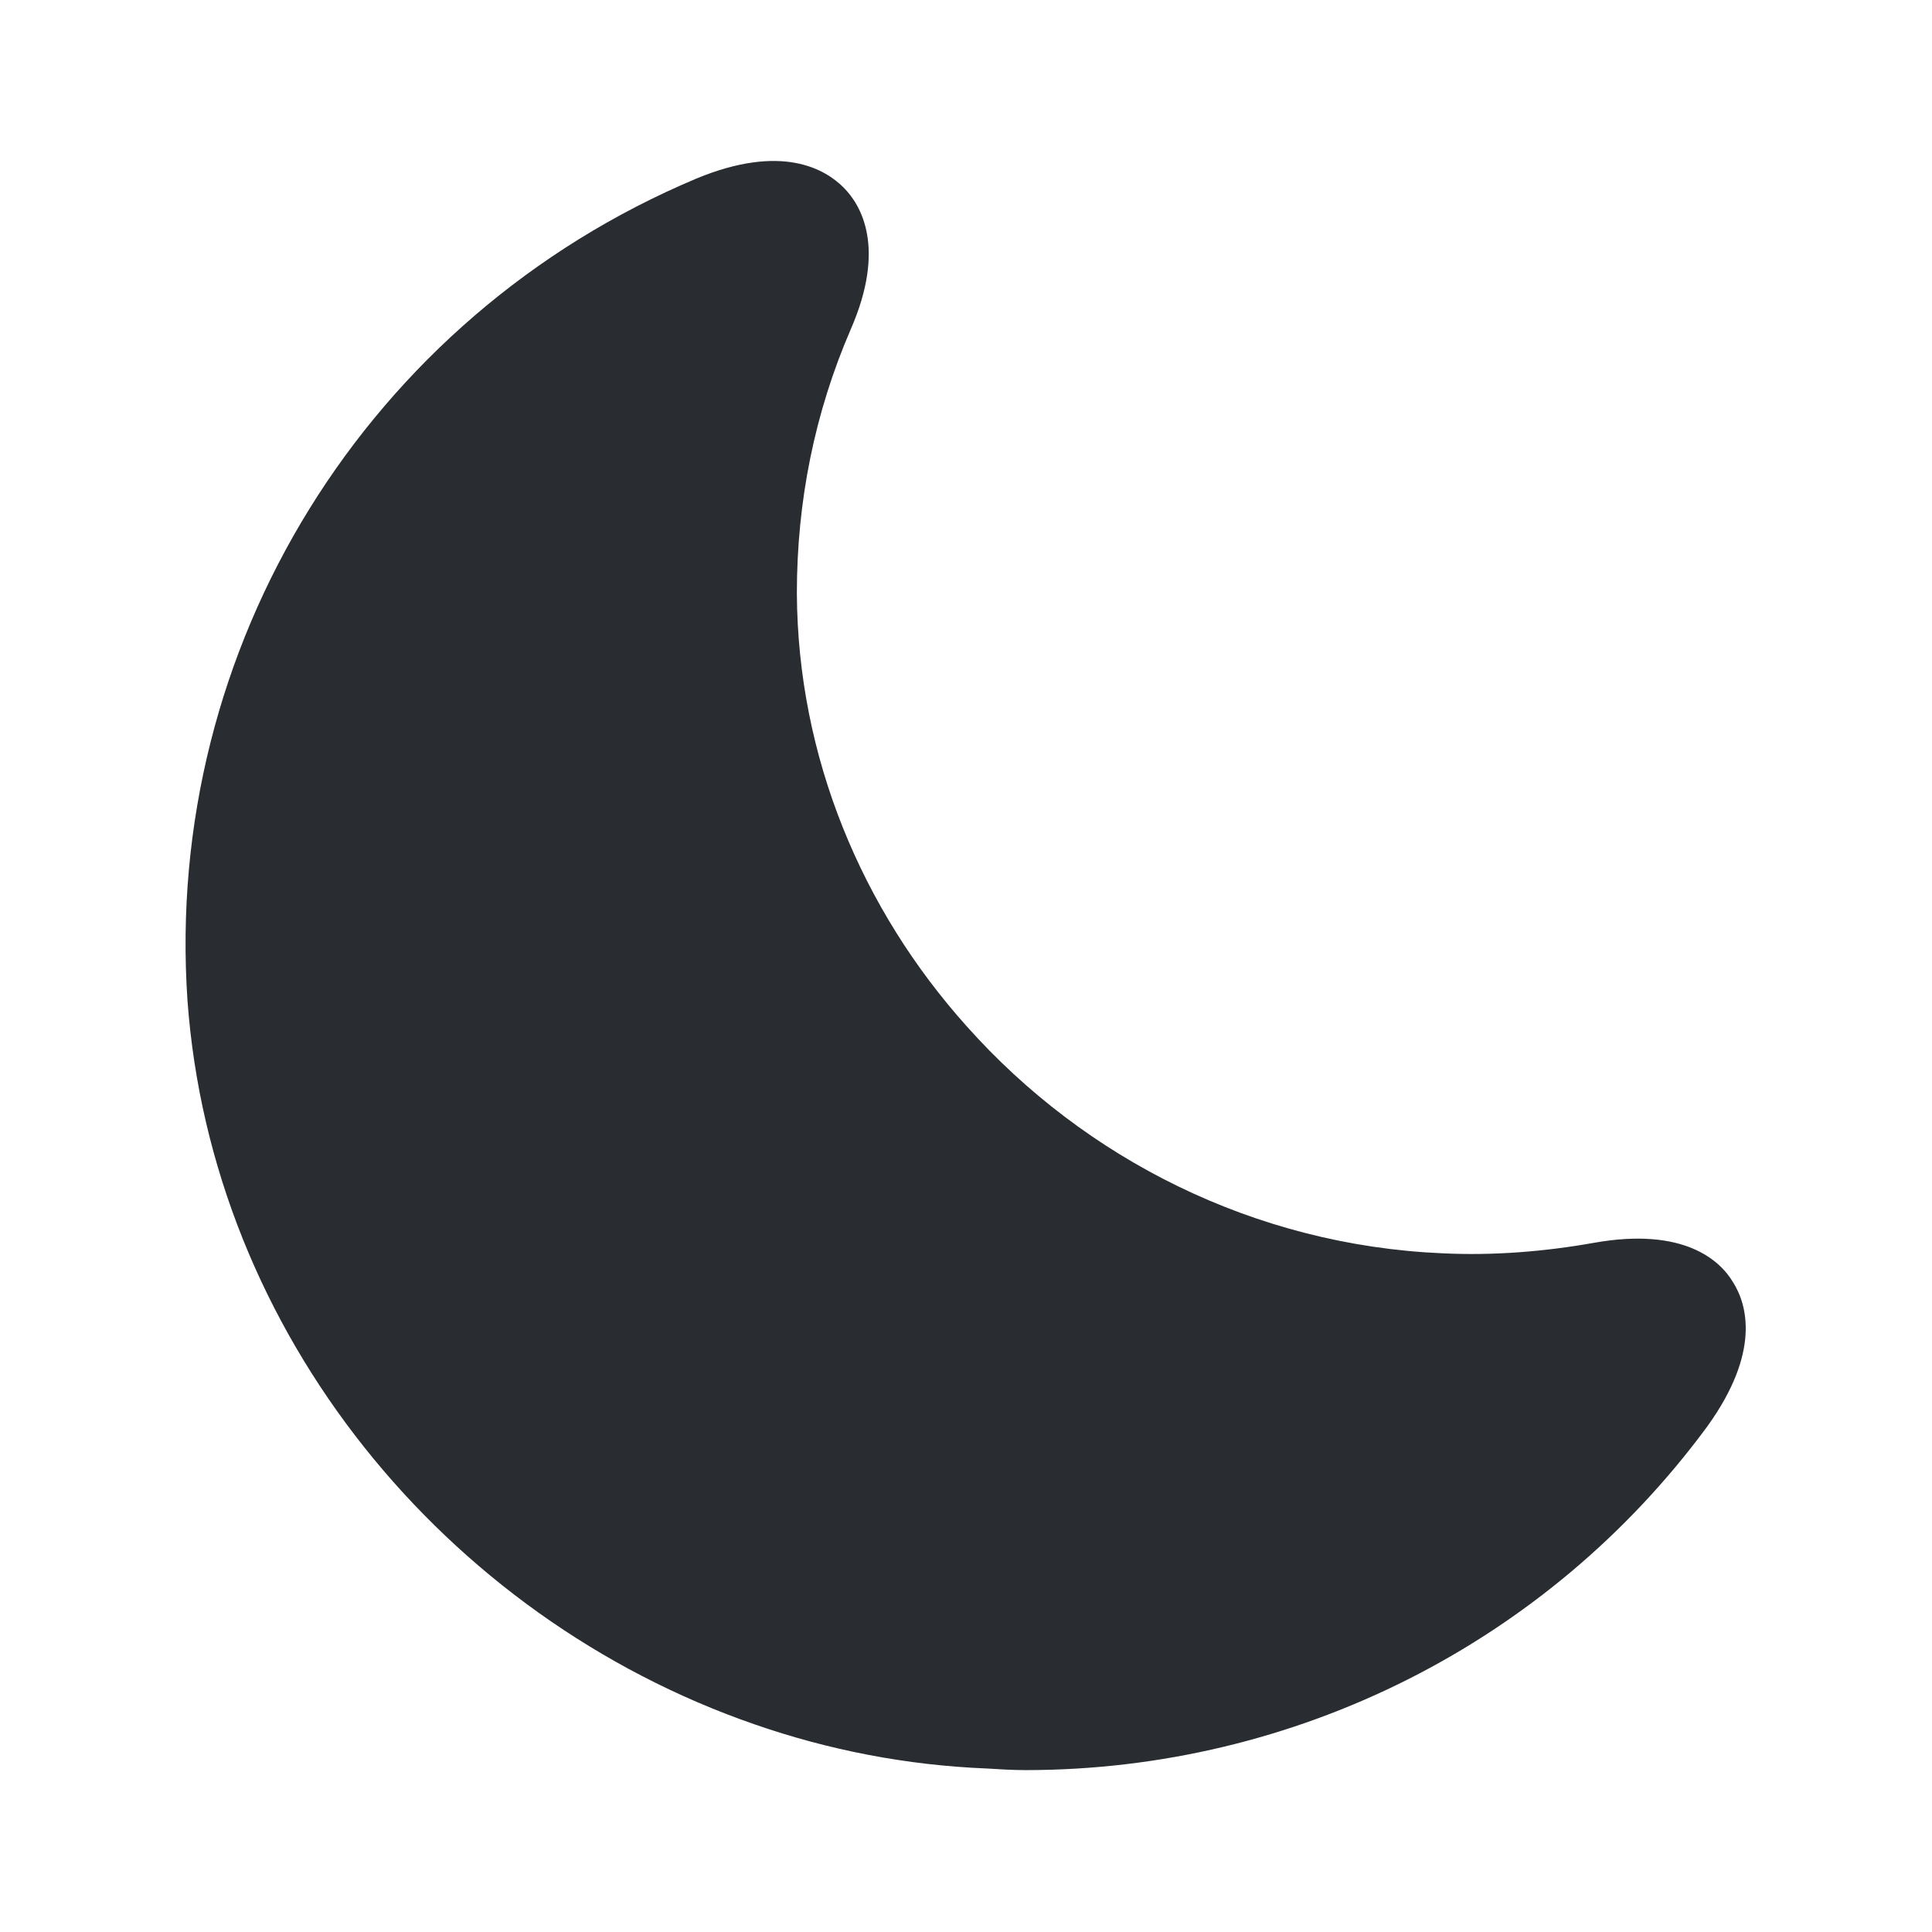
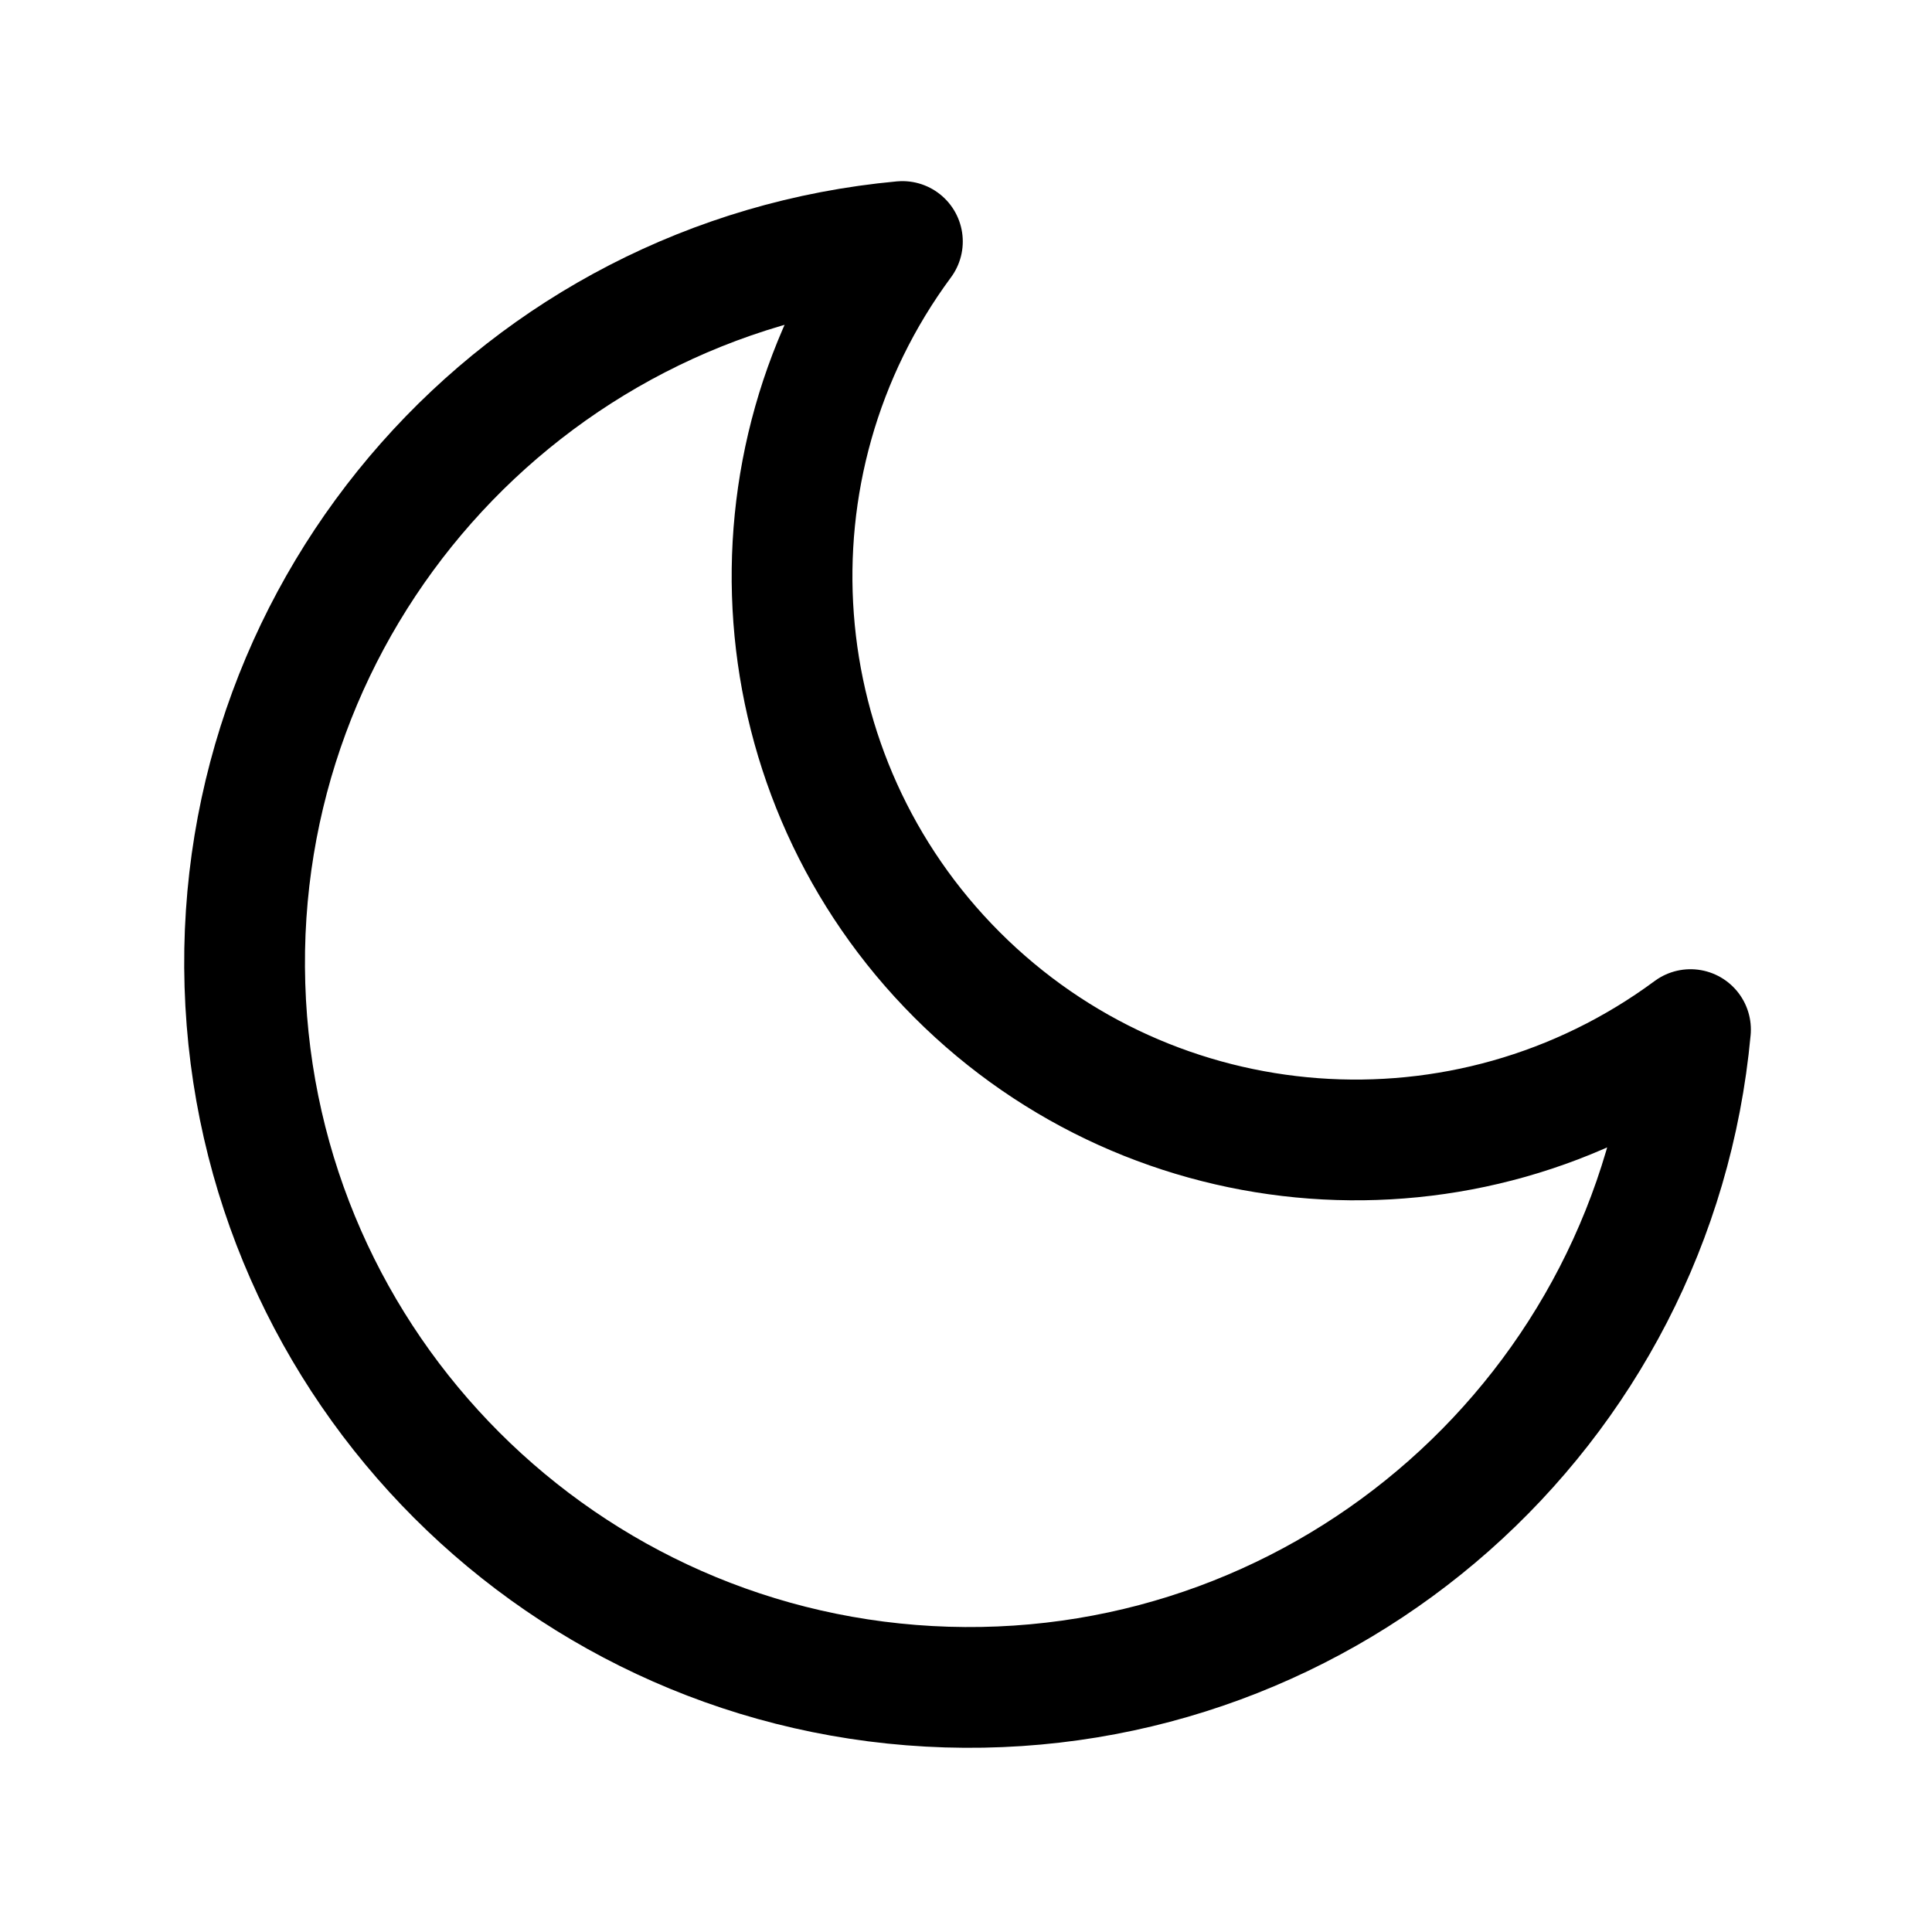
<svg xmlns="http://www.w3.org/2000/svg" viewBox="0 0 24 24" fill="none">
-   <path d="M21.529 15.929C21.369 15.659 20.919 15.239 19.799 15.439C19.179 15.549 18.549 15.599 17.919 15.569C15.589 15.469 13.479 14.399 12.009 12.749C10.709 11.299 9.909 9.409 9.899 7.369C9.899 6.229 10.119 5.129 10.569 4.089C11.009 3.079 10.699 2.549 10.479 2.329C10.249 2.099 9.709 1.779 8.649 2.219C4.559 3.939 2.029 8.039 2.329 12.429C2.629 16.559 5.529 20.089 9.369 21.419C10.289 21.739 11.259 21.929 12.259 21.969C12.419 21.979 12.579 21.989 12.739 21.989C16.089 21.989 19.229 20.409 21.209 17.719C21.879 16.789 21.699 16.199 21.529 15.929Z" fill="#292D32" />
+   <path d="M21 12.79A9 9 0 1 1 11.21 3 7 7 0 0 0 21 12.79z" stroke="currentColor" stroke-width="1.5" stroke-linecap="round" stroke-linejoin="round" />
</svg>
